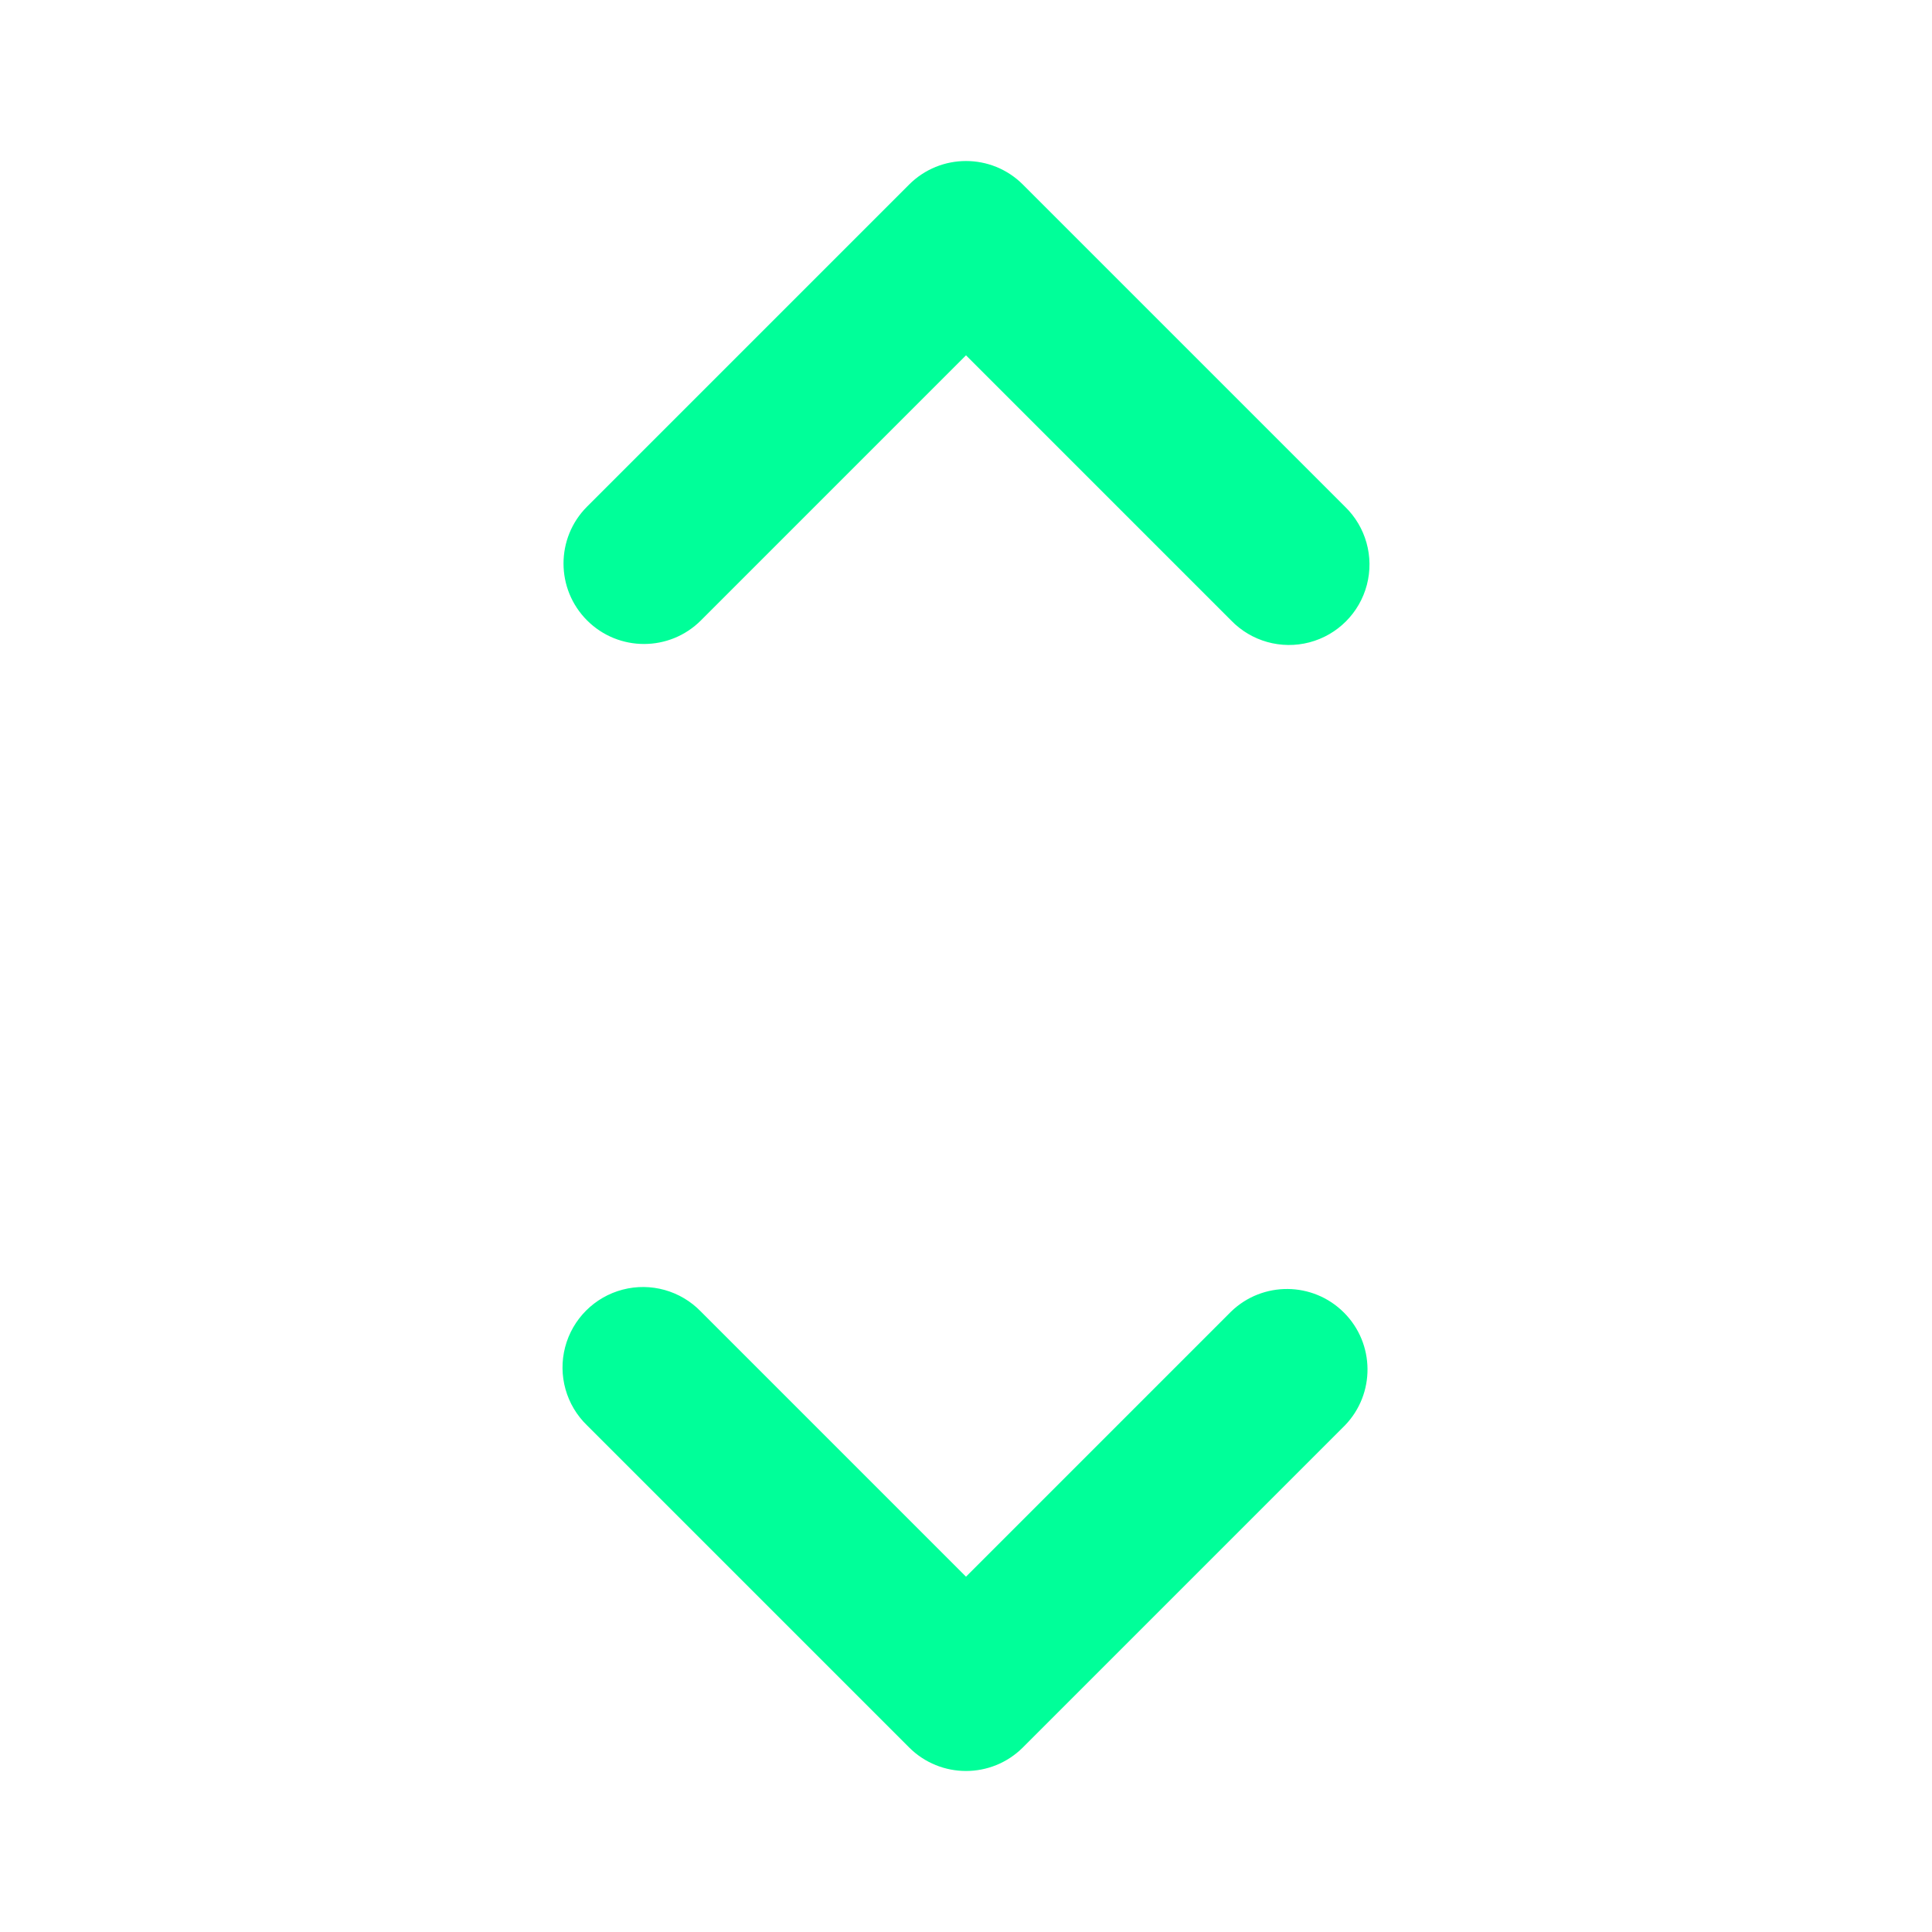
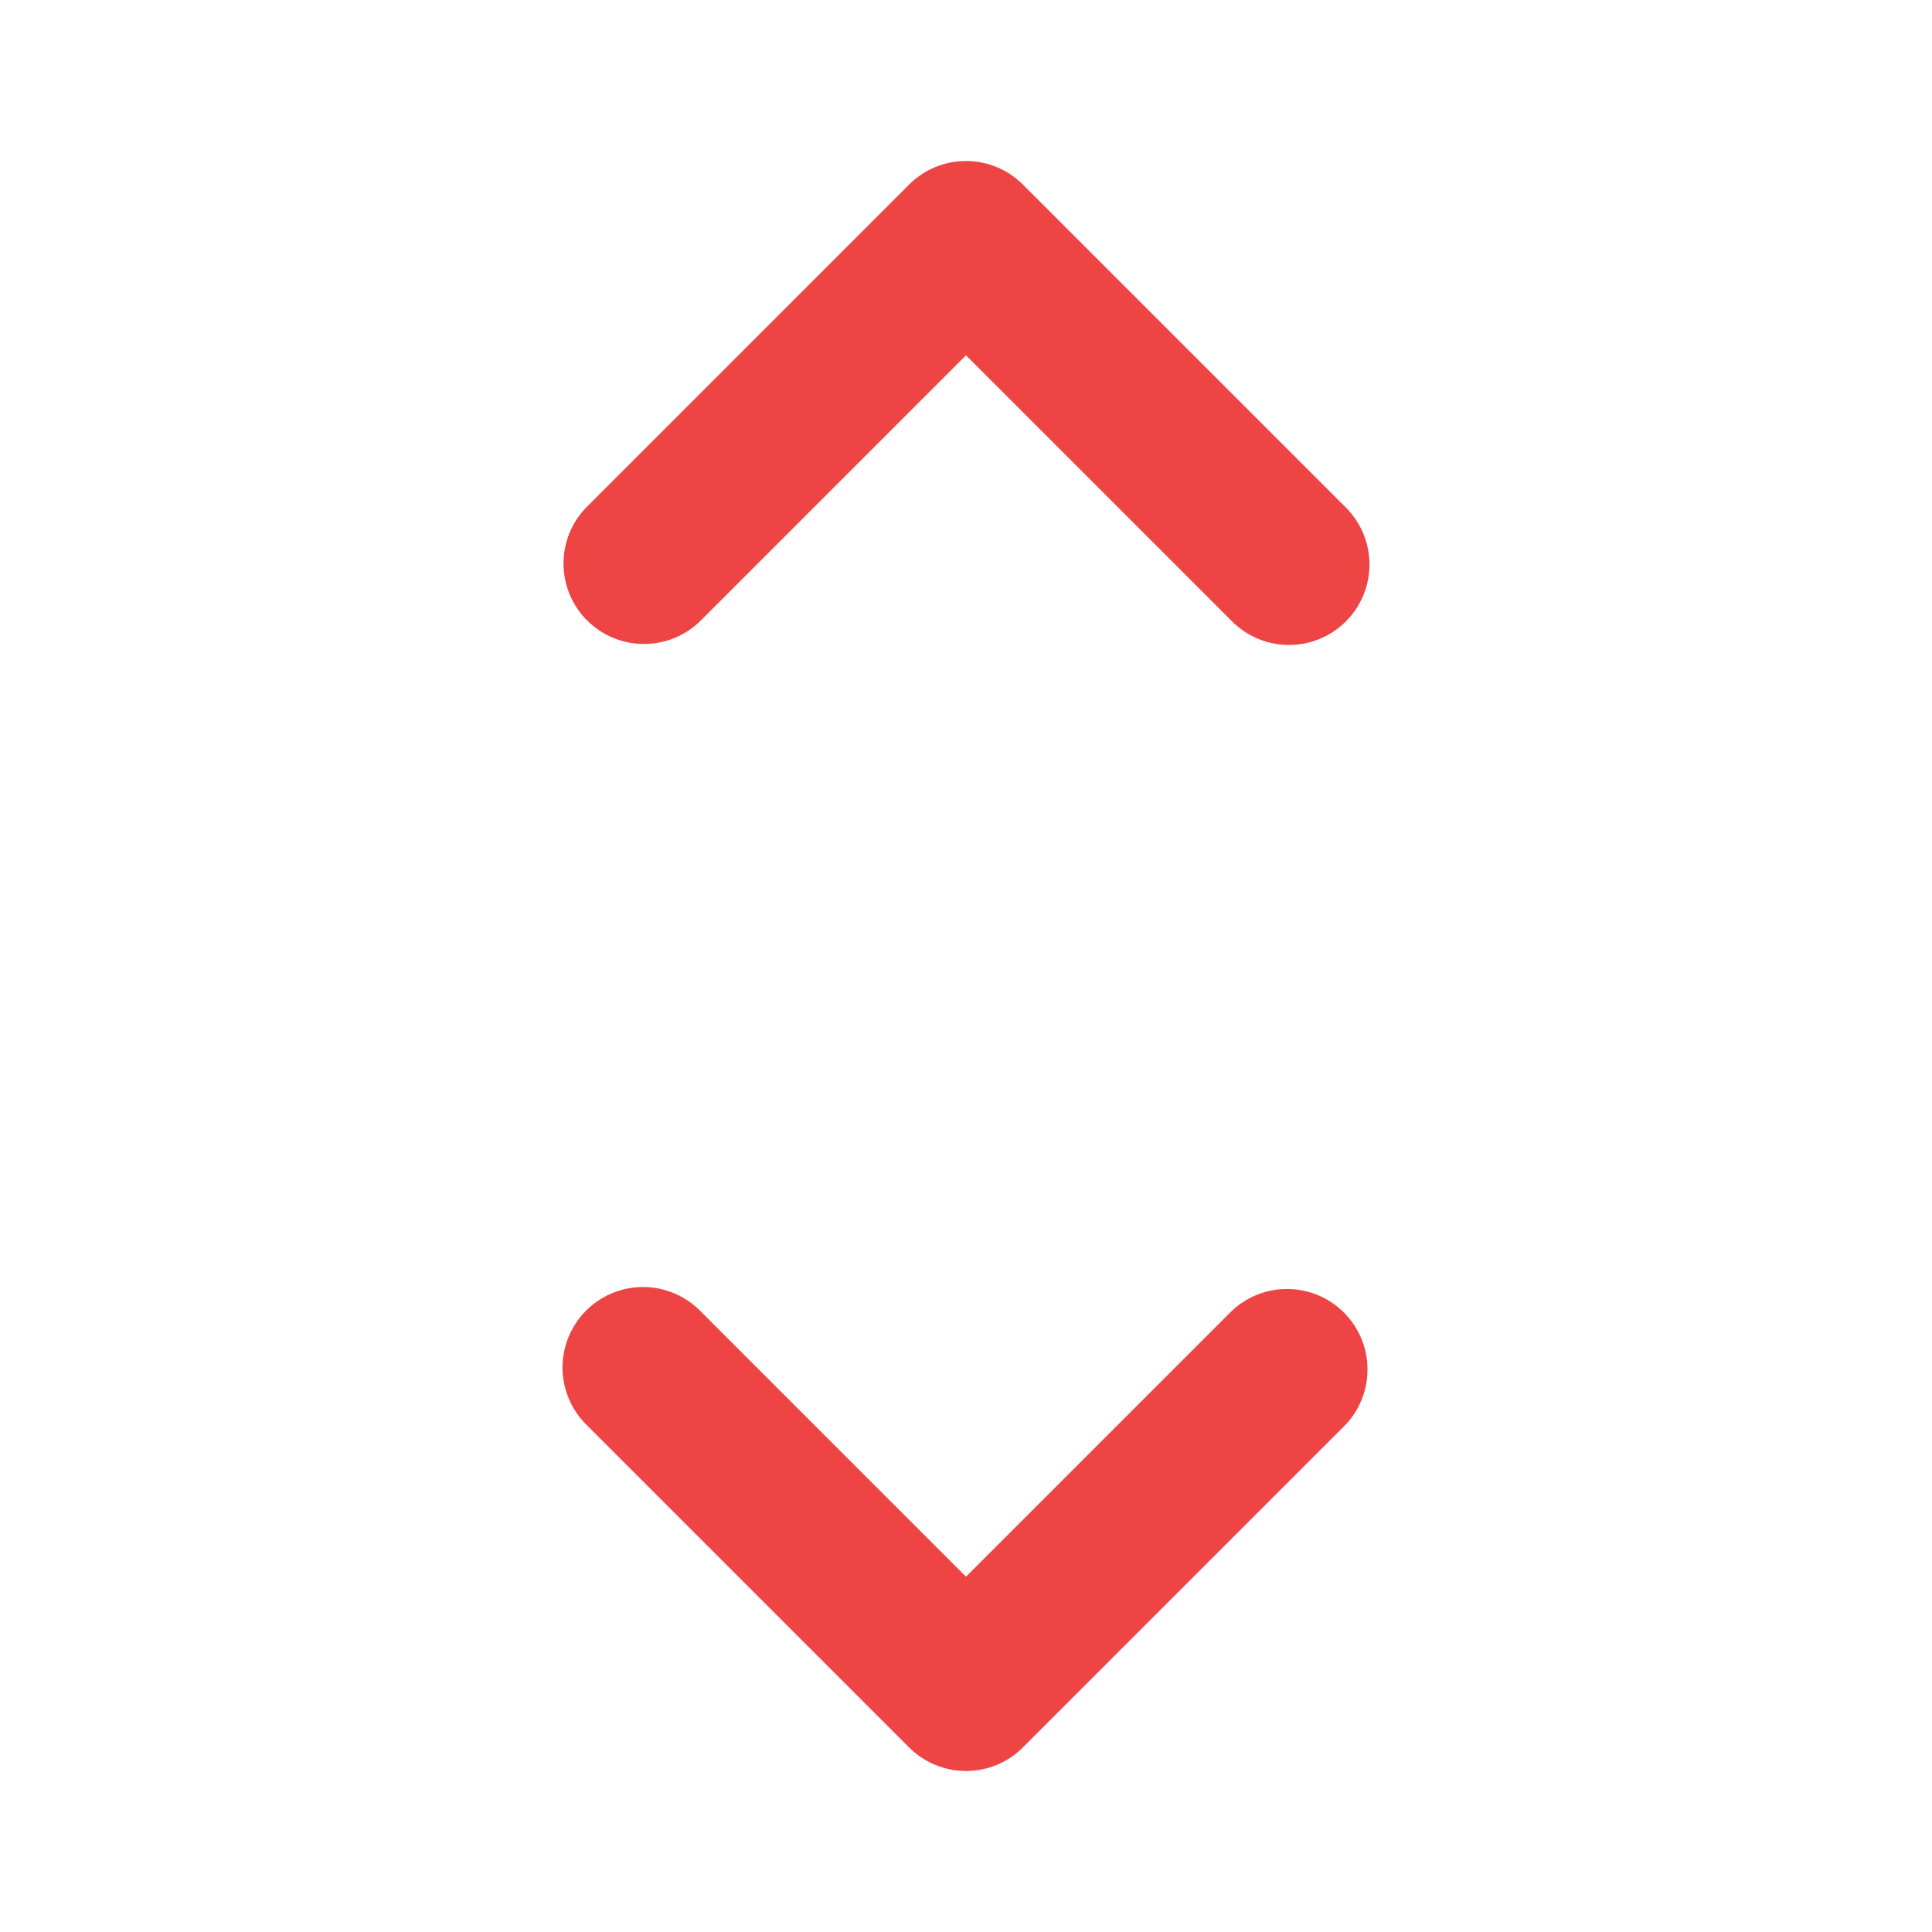
- <svg xmlns="http://www.w3.org/2000/svg" fill="#00ff99" width="800px" height="800px" viewBox="0 0 24 24">
+ <svg xmlns="http://www.w3.org/2000/svg" fill="#EF4444" width="800px" height="800px" viewBox="0 0 24 24">
  <path d="M7.293,7.707a1,1,0,0,1,0-1.414l4-4a1,1,0,0,1,1.414,0l4,4a1,1,0,1,1-1.414,1.414L12,4.414,8.707,7.707A1,1,0,0,1,7.293,7.707Zm0,10,4,4a1,1,0,0,0,1.414,0l4-4a1,1,0,0,0-1.414-1.414L12,19.586,8.707,16.293a1,1,0,1,0-1.414,1.414Z" />
</svg>
